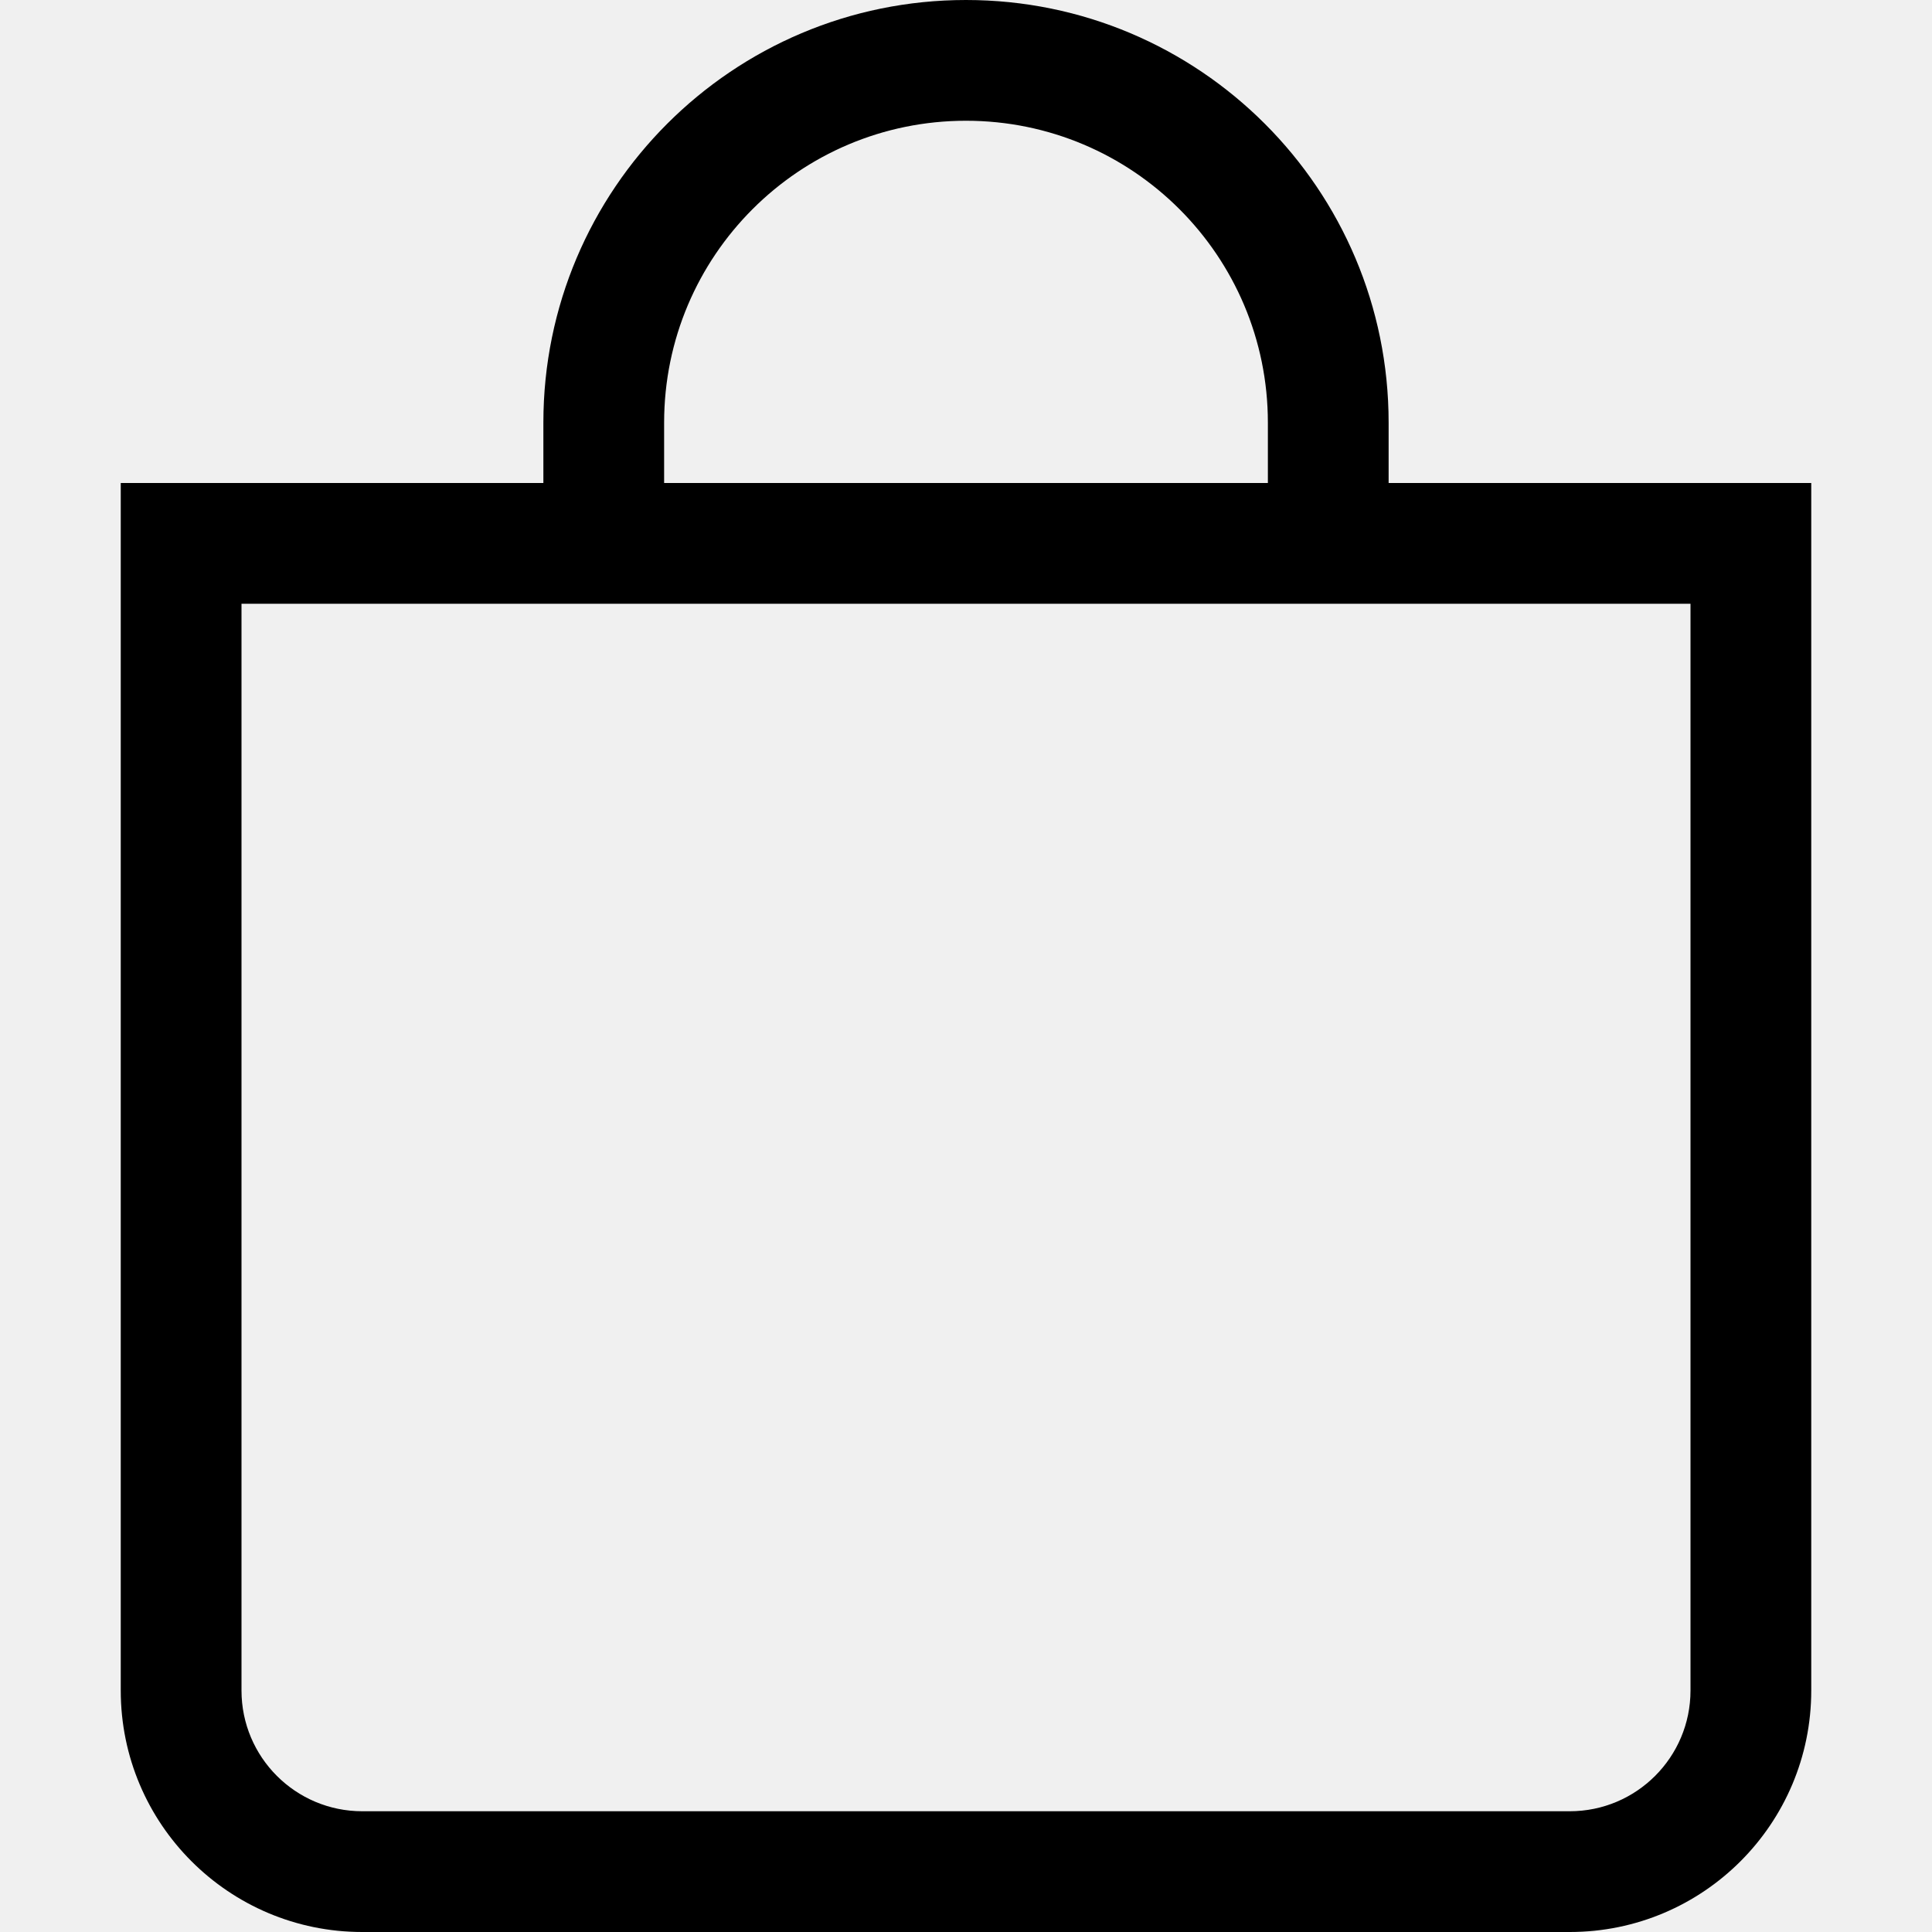
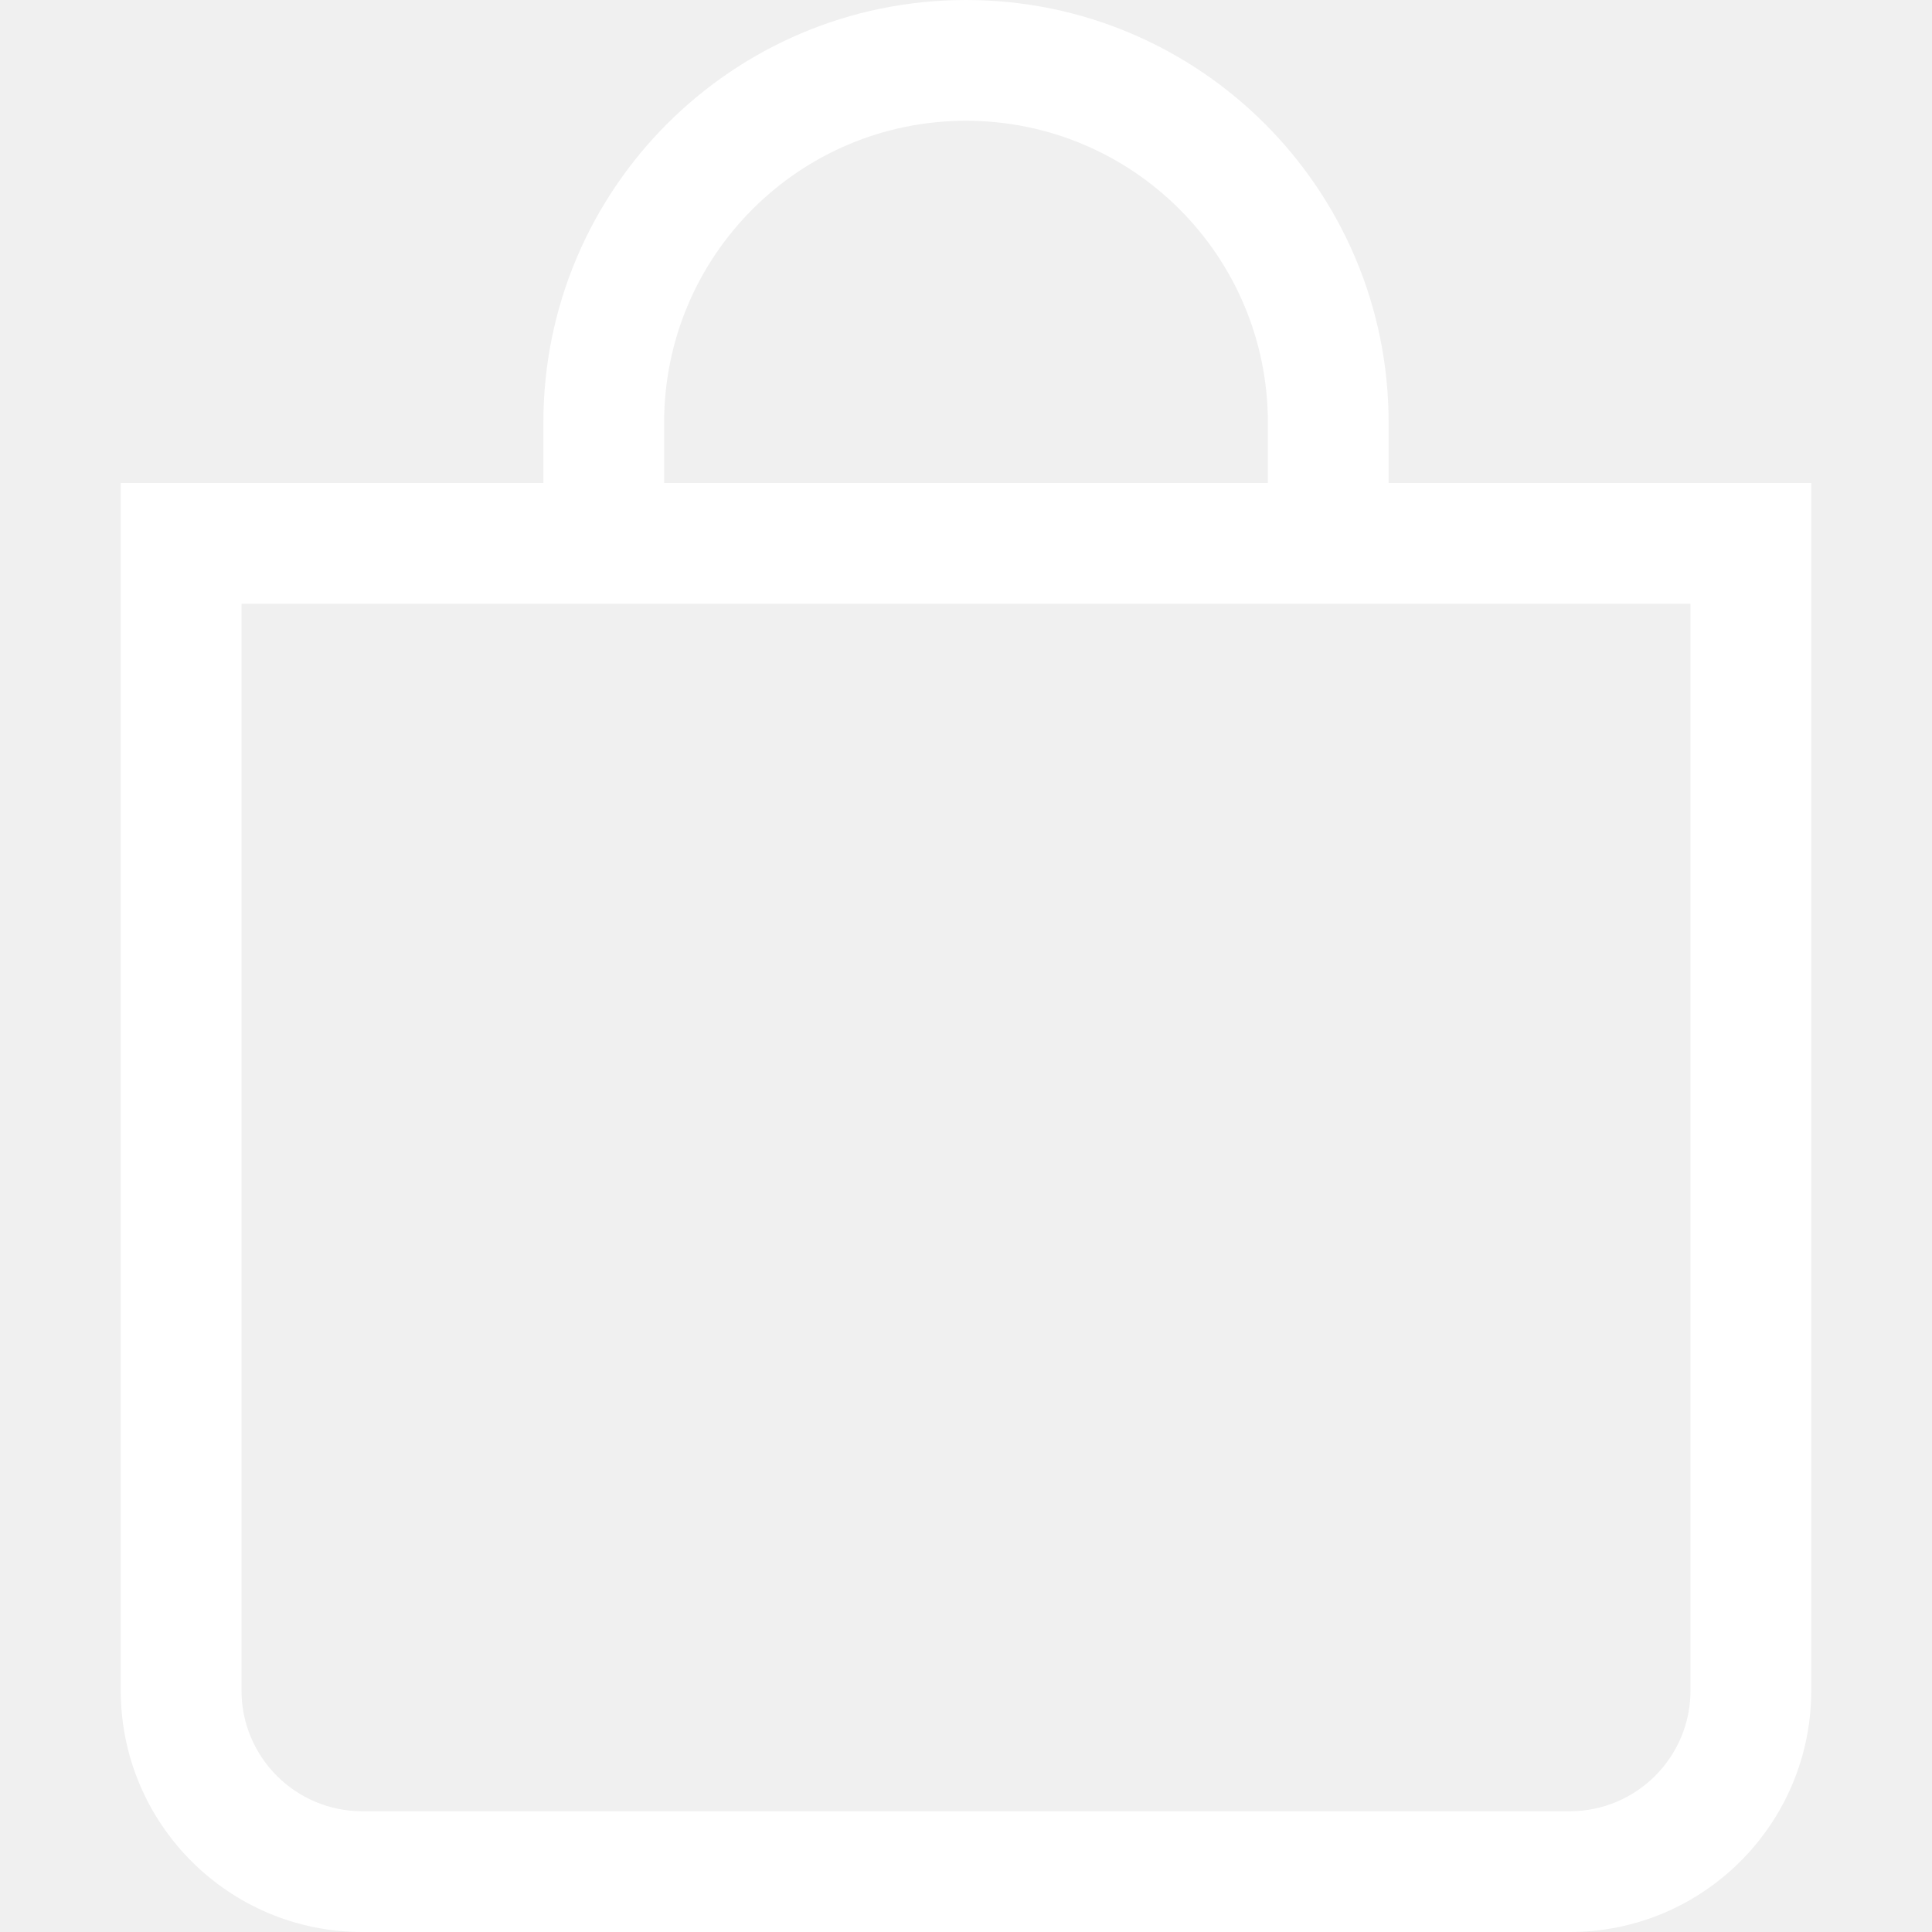
- <svg xmlns="http://www.w3.org/2000/svg" width="16" height="16" fill="currentColor" class="bi bi-bag" viewBox="0 0 16 16">
+ <svg xmlns="http://www.w3.org/2000/svg" width="16" height="16" fill="white" class="bi bi-bag" viewBox="0 0 16 16">
  <path d="M8 1a2.5 2.5 0 0 1 2.5 2.5V4h-5v-.5A2.5 2.5 0 0 1 8 1zm3.5 3v-.5a3.5 3.5 0 1 0-7 0V4H1v10a2 2 0 0 0 2 2h10a2 2 0 0 0 2-2V4h-3.5zM2 5h12v9a1 1 0 0 1-1 1H3a1 1 0 0 1-1-1V5z" />
</svg>
